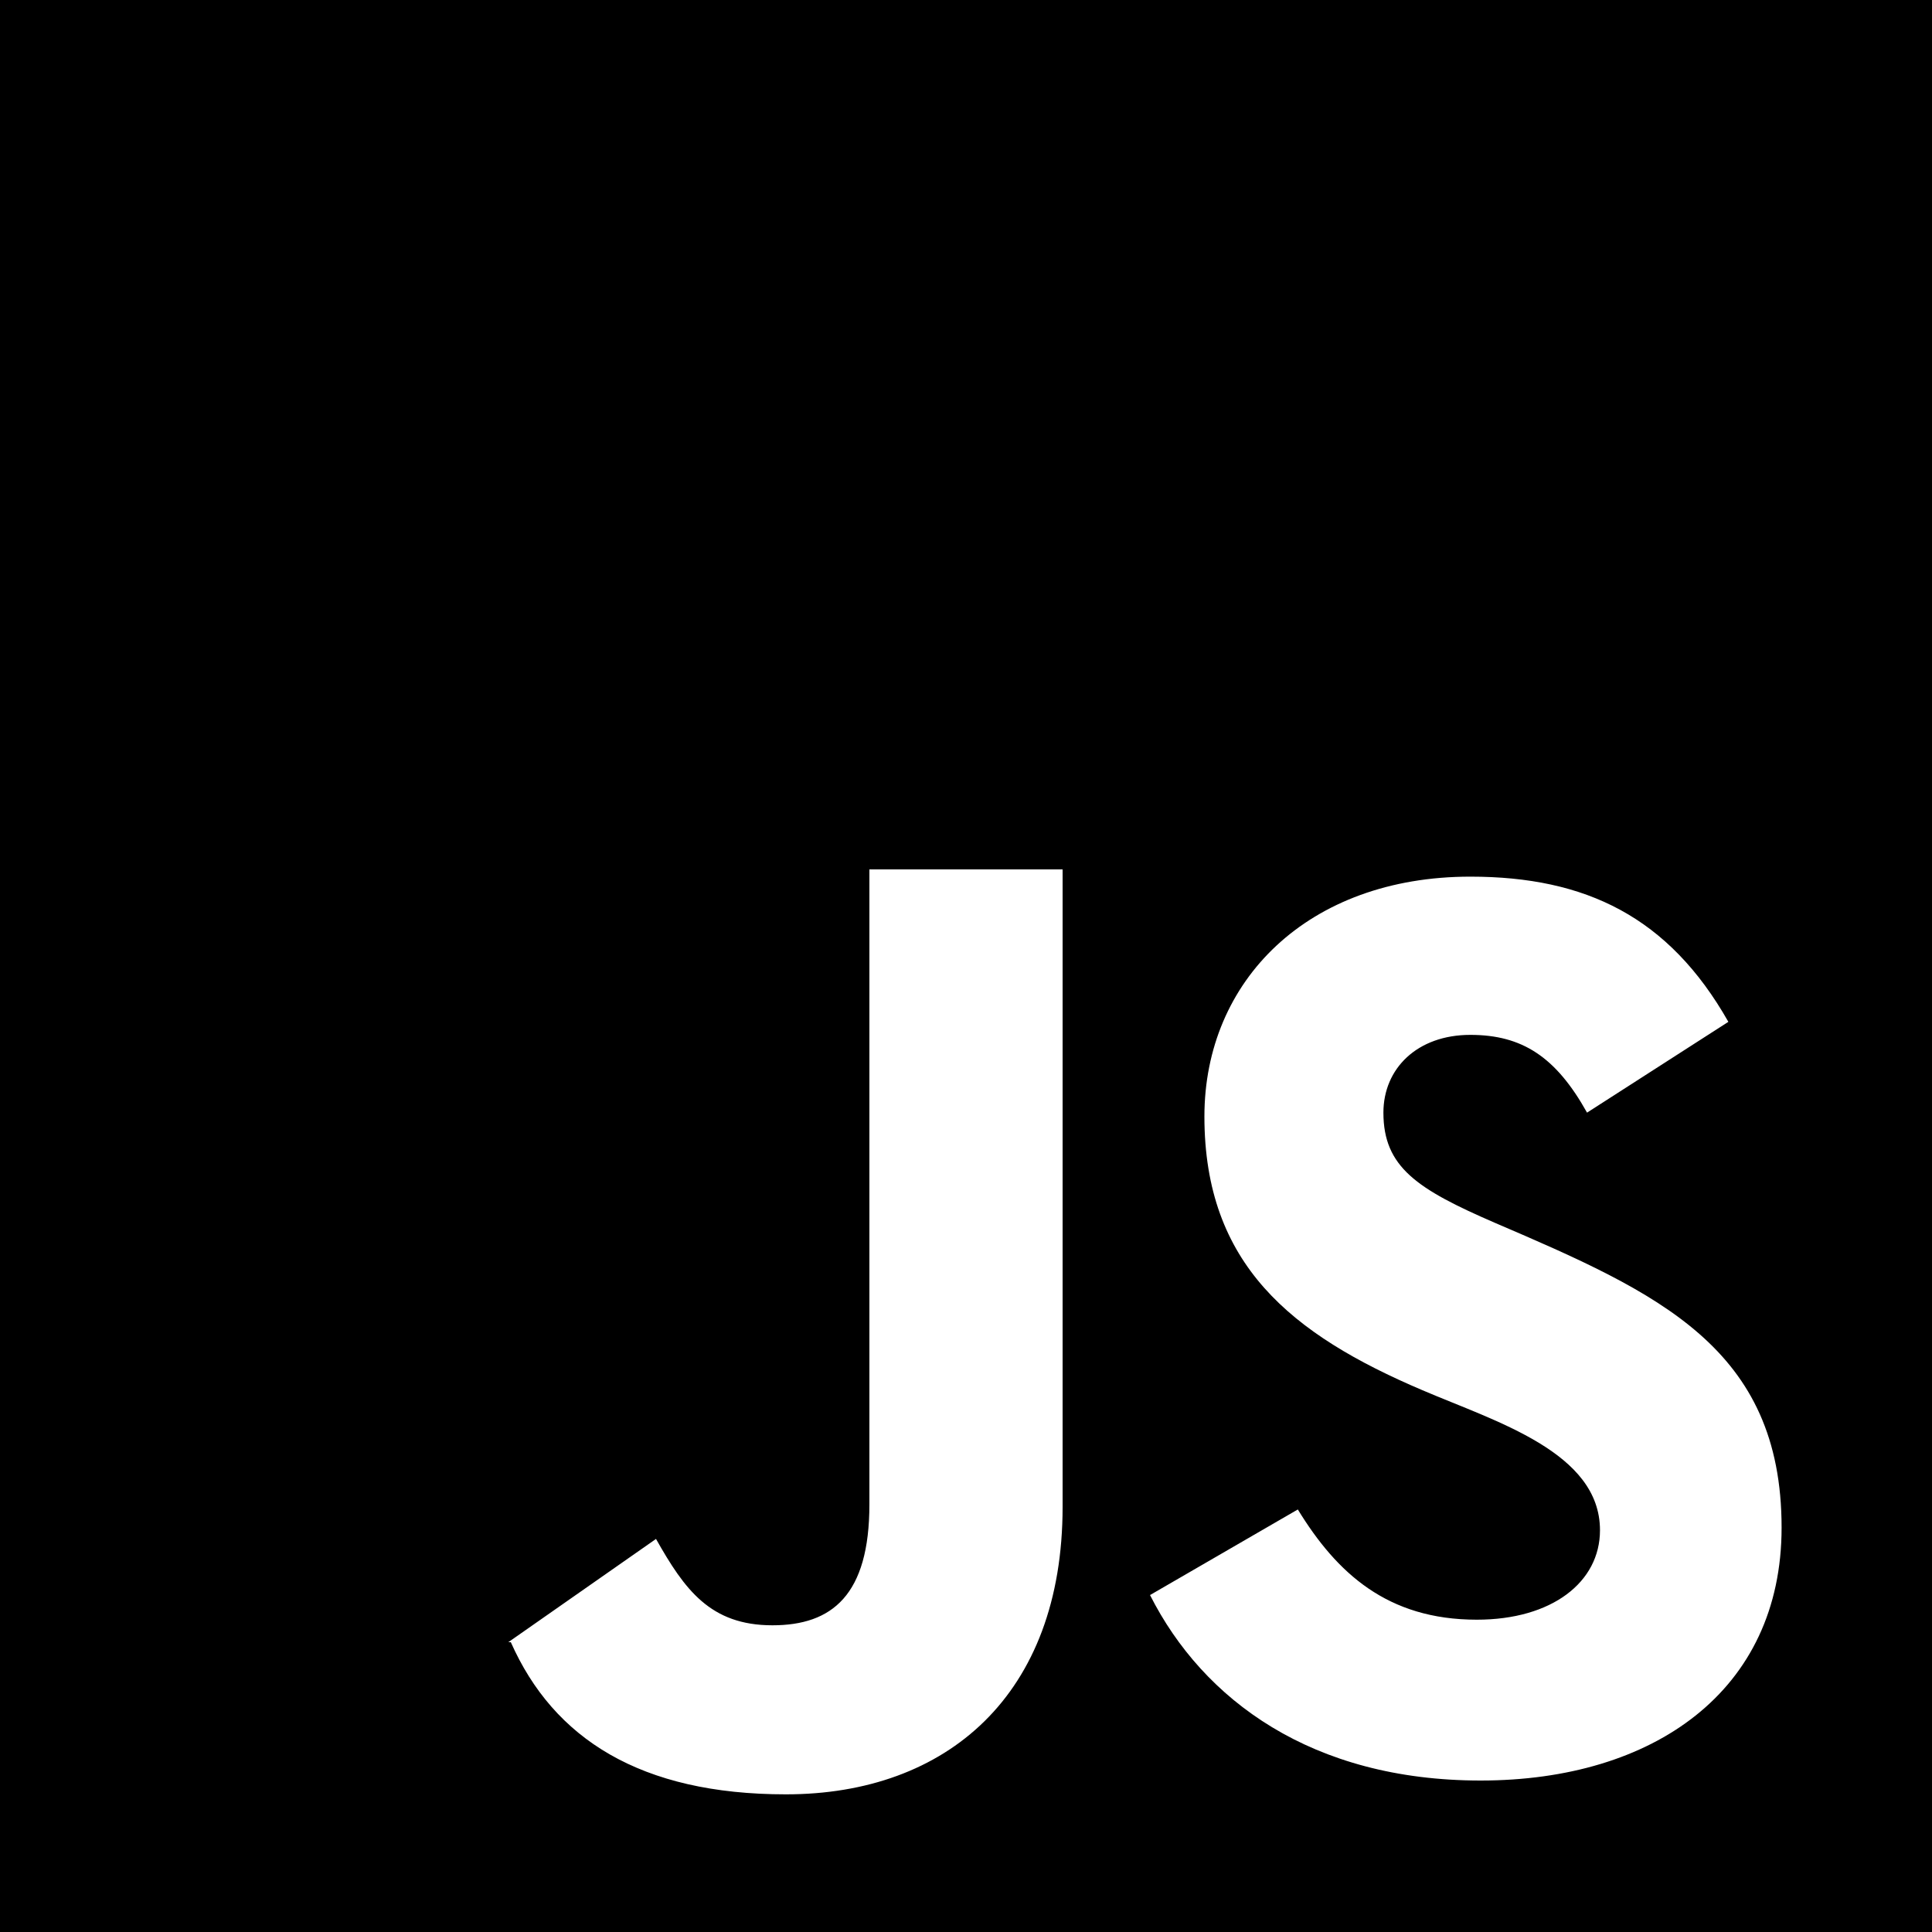
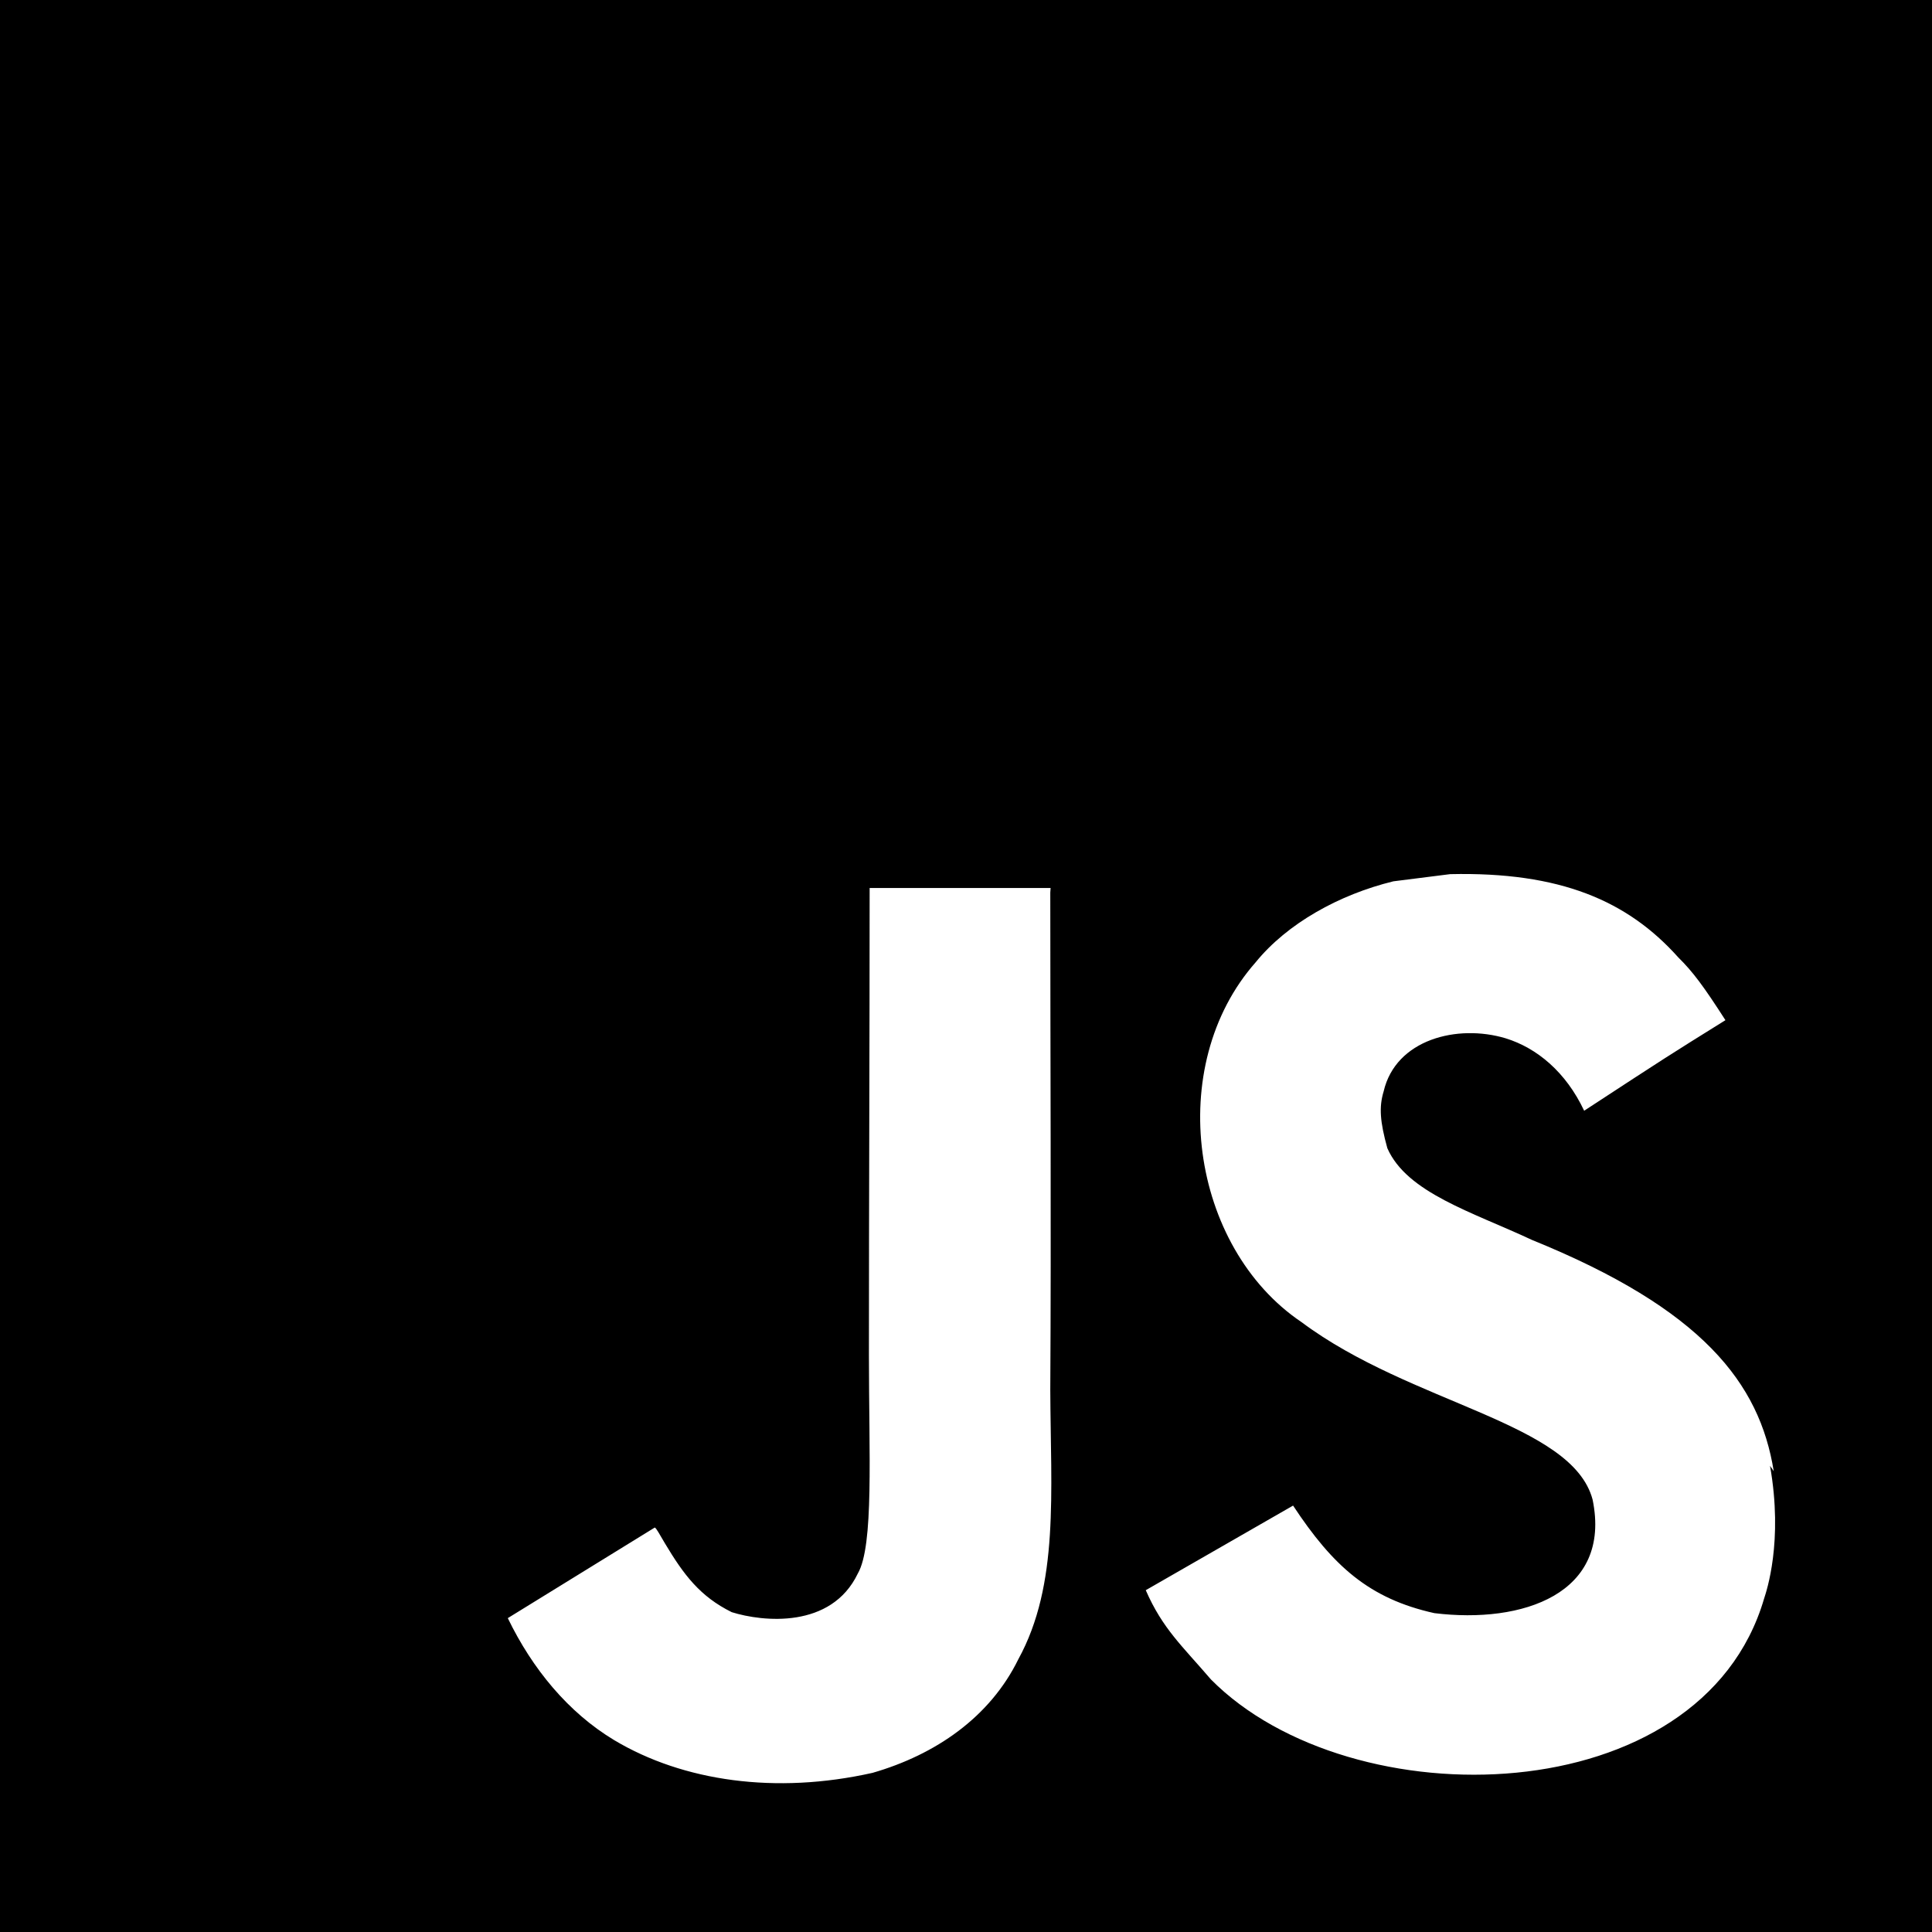
- <svg xmlns="http://www.w3.org/2000/svg" width="800px" height="800px" viewBox="0 0 20 20" version="1.1">
-   <defs>
- 
- </defs>
-   <g id="Page-1" stroke="none" stroke-width="1" fill="none" fill-rule="evenodd">
-     <g id="Dribbble-Light-Preview" transform="translate(-420, -7479)" fill="#000000">
-       <g id="icons" transform="translate(56, 160)">
-         <path d="M379.328,7337.432 C377.583,7337.432 376.455,7336.6 375.905,7335.512 L375.905,7335.512 L377.435,7334.626 C377.838,7335.284 378.361,7335.767 379.288,7335.767 C380.066,7335.767 380.563,7335.378 380.563,7334.841 C380.563,7334.033 379.485,7333.717 378.724,7333.391 C377.368,7332.814 376.468,7332.089 376.468,7330.558 C376.468,7329.149 377.542,7328.075 379.221,7328.075 C380.415,7328.075 381.275,7328.491 381.892,7329.578 L380.429,7330.518 C380.107,7329.941 379.758,7329.713 379.221,7329.713 C378.67,7329.713 378.321,7330.062 378.321,7330.518 C378.321,7331.082 378.67,7331.31 379.476,7331.659 C381.165,7332.383 382.443,7332.952 382.443,7334.814 C382.443,7336.506 381.114,7337.432 379.328,7337.432 L379.328,7337.432 Z M375,7334.599 C375,7336.546 373.801,7337.575 372.136,7337.575 C370.632,7337.575 369.731,7337 369.288,7336 L369.273,7336 L369.266,7336 L369.262,7336 L370.791,7334.931 C371.086,7335.454 371.352,7335.825 371.996,7335.825 C372.614,7335.825 373,7335.512 373,7334.573 L373,7328 L375,7328 L375,7334.599 Z M364,7339 L384,7339 L384,7319 L364,7319 L364,7339 Z" id="javascript-[#155]">
- 
- </path>
-       </g>
-     </g>
-   </g>
+ <svg xmlns="http://www.w3.org/2000/svg" role="img" viewBox="0 0 24 24">
+   <path d="M0 0h24v24H0V0zm22.034 18.276c-.175-1.095-.888-2.015-3.003-2.873-.736-.345-1.554-.585-1.797-1.14-.091-.33-.105-.51-.046-.705.15-.646.915-.84 1.515-.66.39.12.75.42.976.9 1.034-.676 1.034-.676 1.755-1.125-.27-.42-.404-.601-.586-.78-.63-.705-1.469-1.065-2.834-1.034l-.705.089c-.676.165-1.32.525-1.71 1.005-1.14 1.291-.811 3.541.569 4.471 1.365 1.02 3.361 1.244 3.616 2.205.24 1.17-.87 1.545-1.966 1.41-.811-.18-1.26-.586-1.755-1.336l-1.83 1.051c.21.48.45.689.81 1.109 1.74 1.756 6.09 1.666 6.871-1.004.029-.09.24-.705.074-1.65l.046.067zm-8.983-7.245h-2.248c0 1.938-.009 3.864-.009 5.805 0 1.232.063 2.363-.138 2.711-.33.689-1.18.601-1.566.48-.396-.196-.597-.466-.83-.855-.063-.105-.11-.196-.127-.196l-1.825 1.125c.305.63.75 1.172 1.324 1.517.855.51 2.004.675 3.207.405.783-.226 1.458-.691 1.811-1.411.51-.93.402-2.07.397-3.346.012-2.054 0-4.109 0-6.179l.004-.056z" />
</svg>
